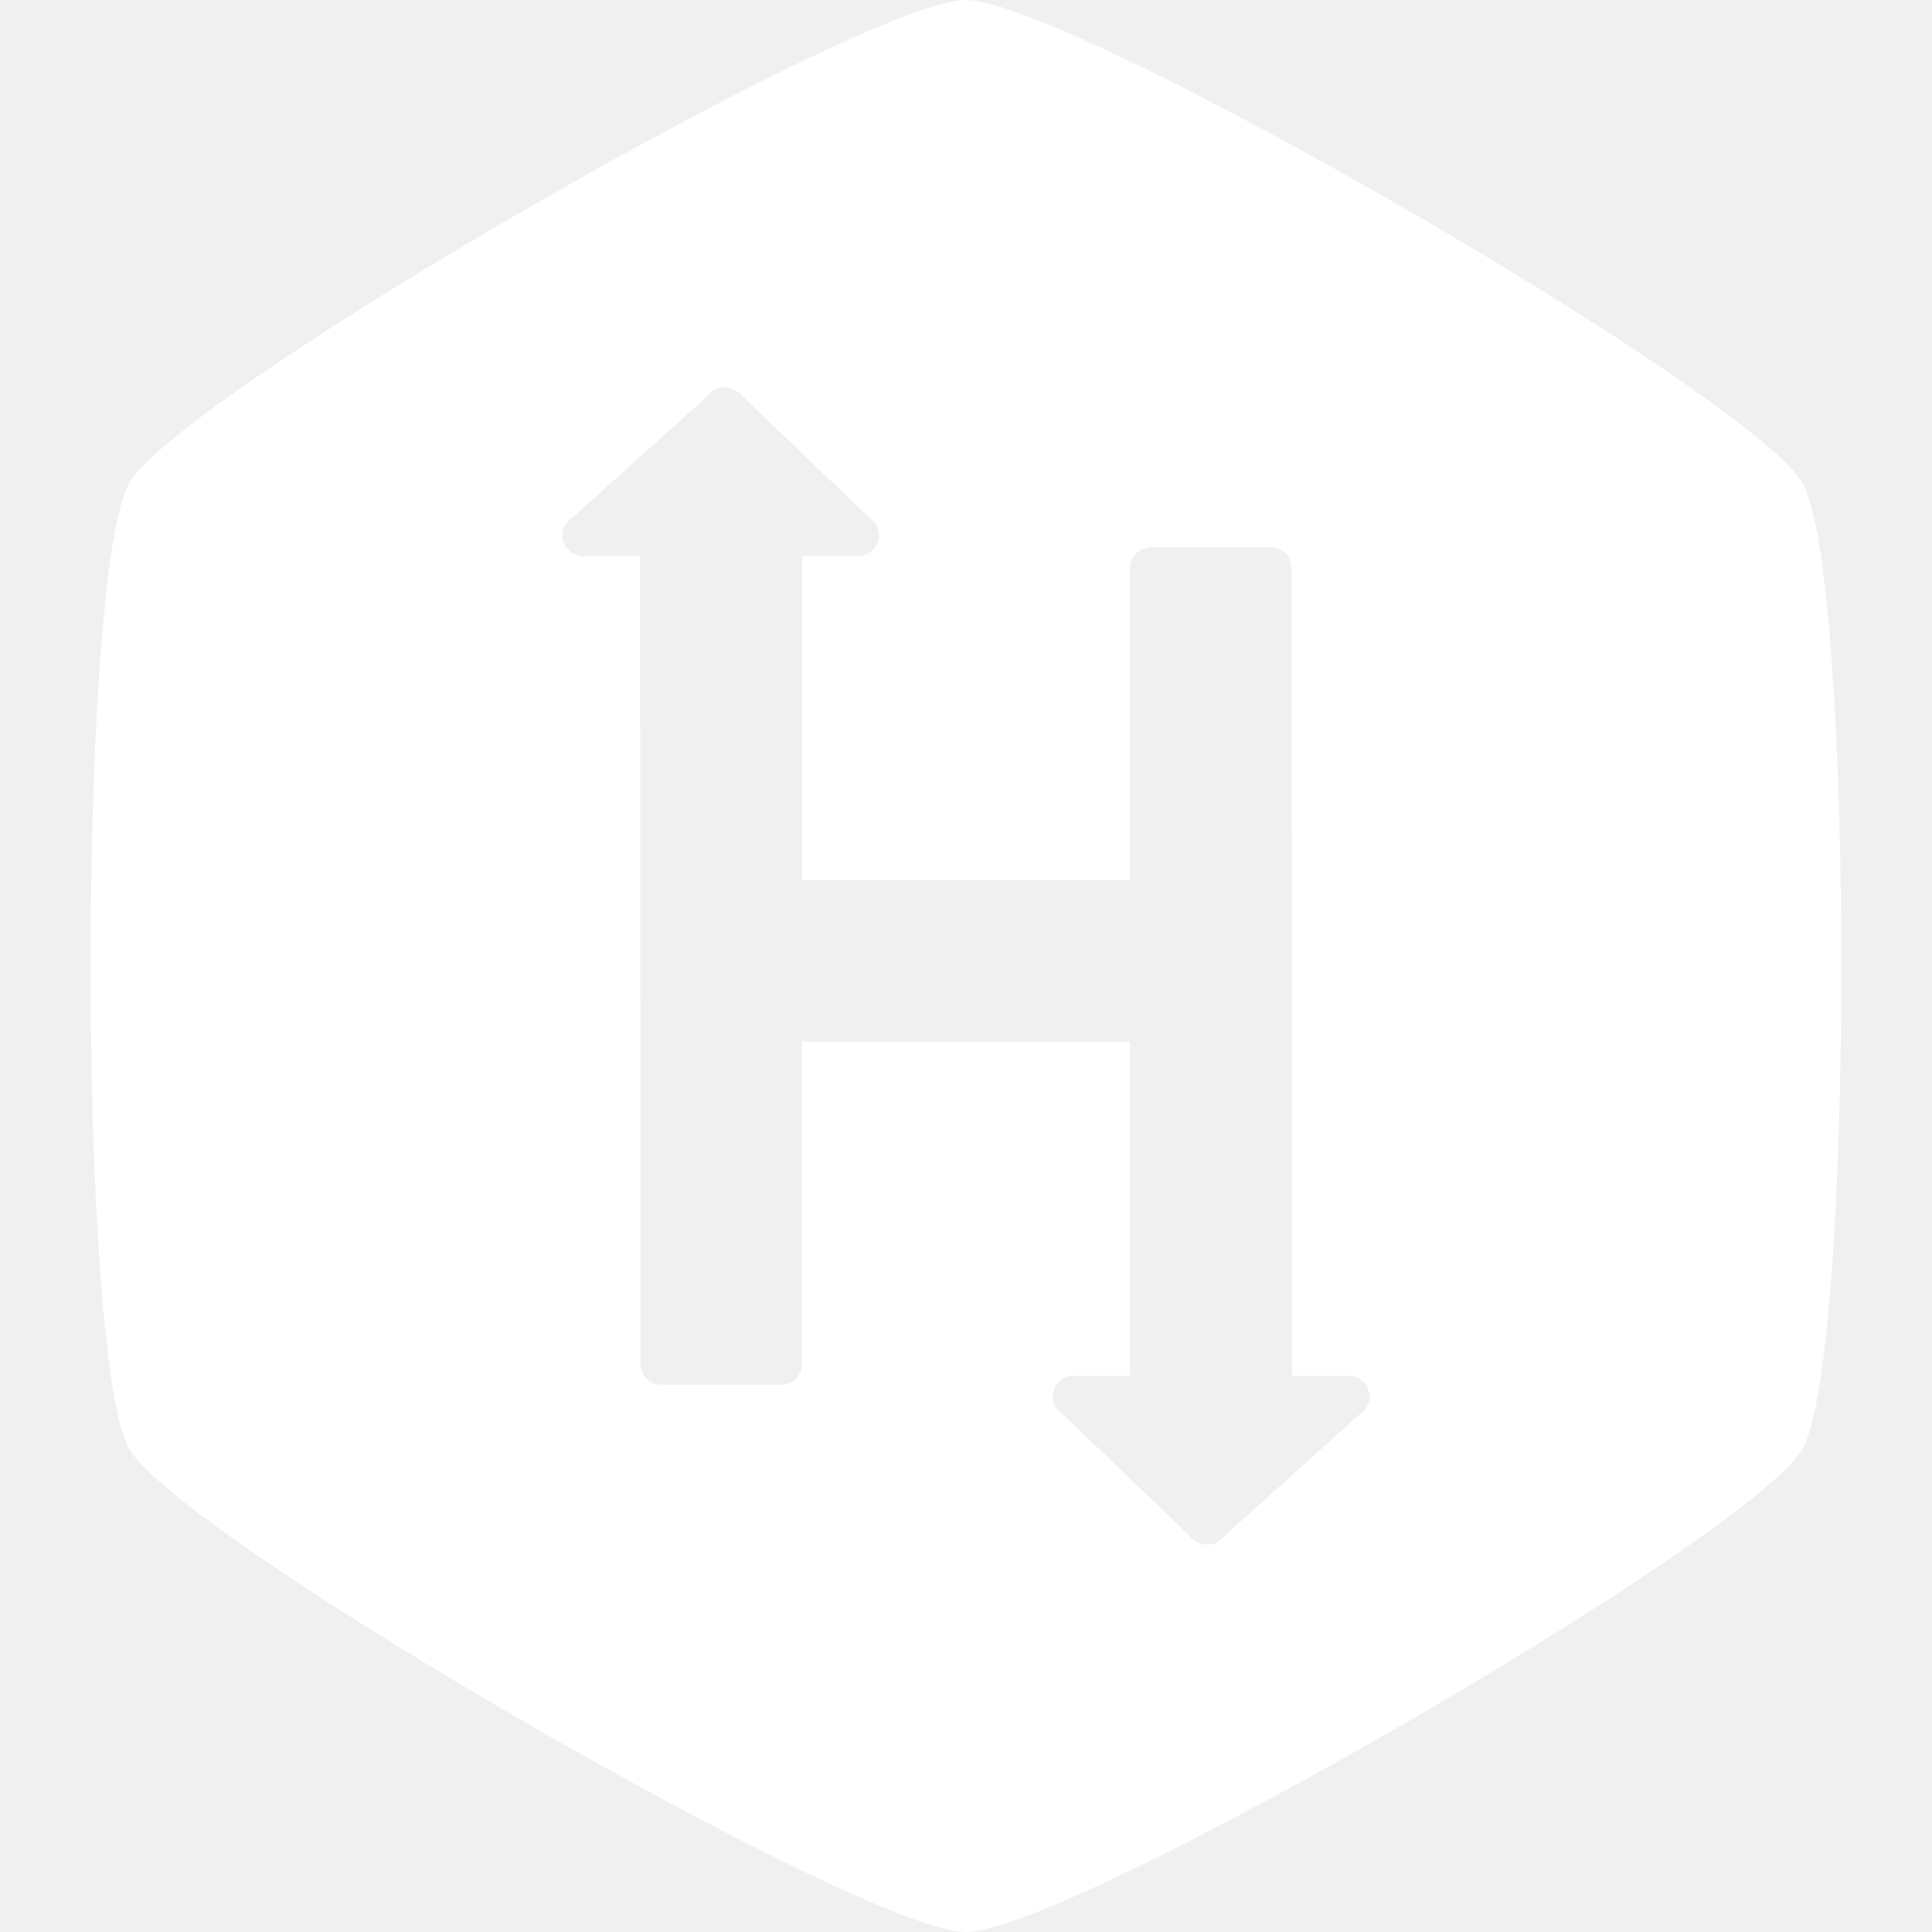
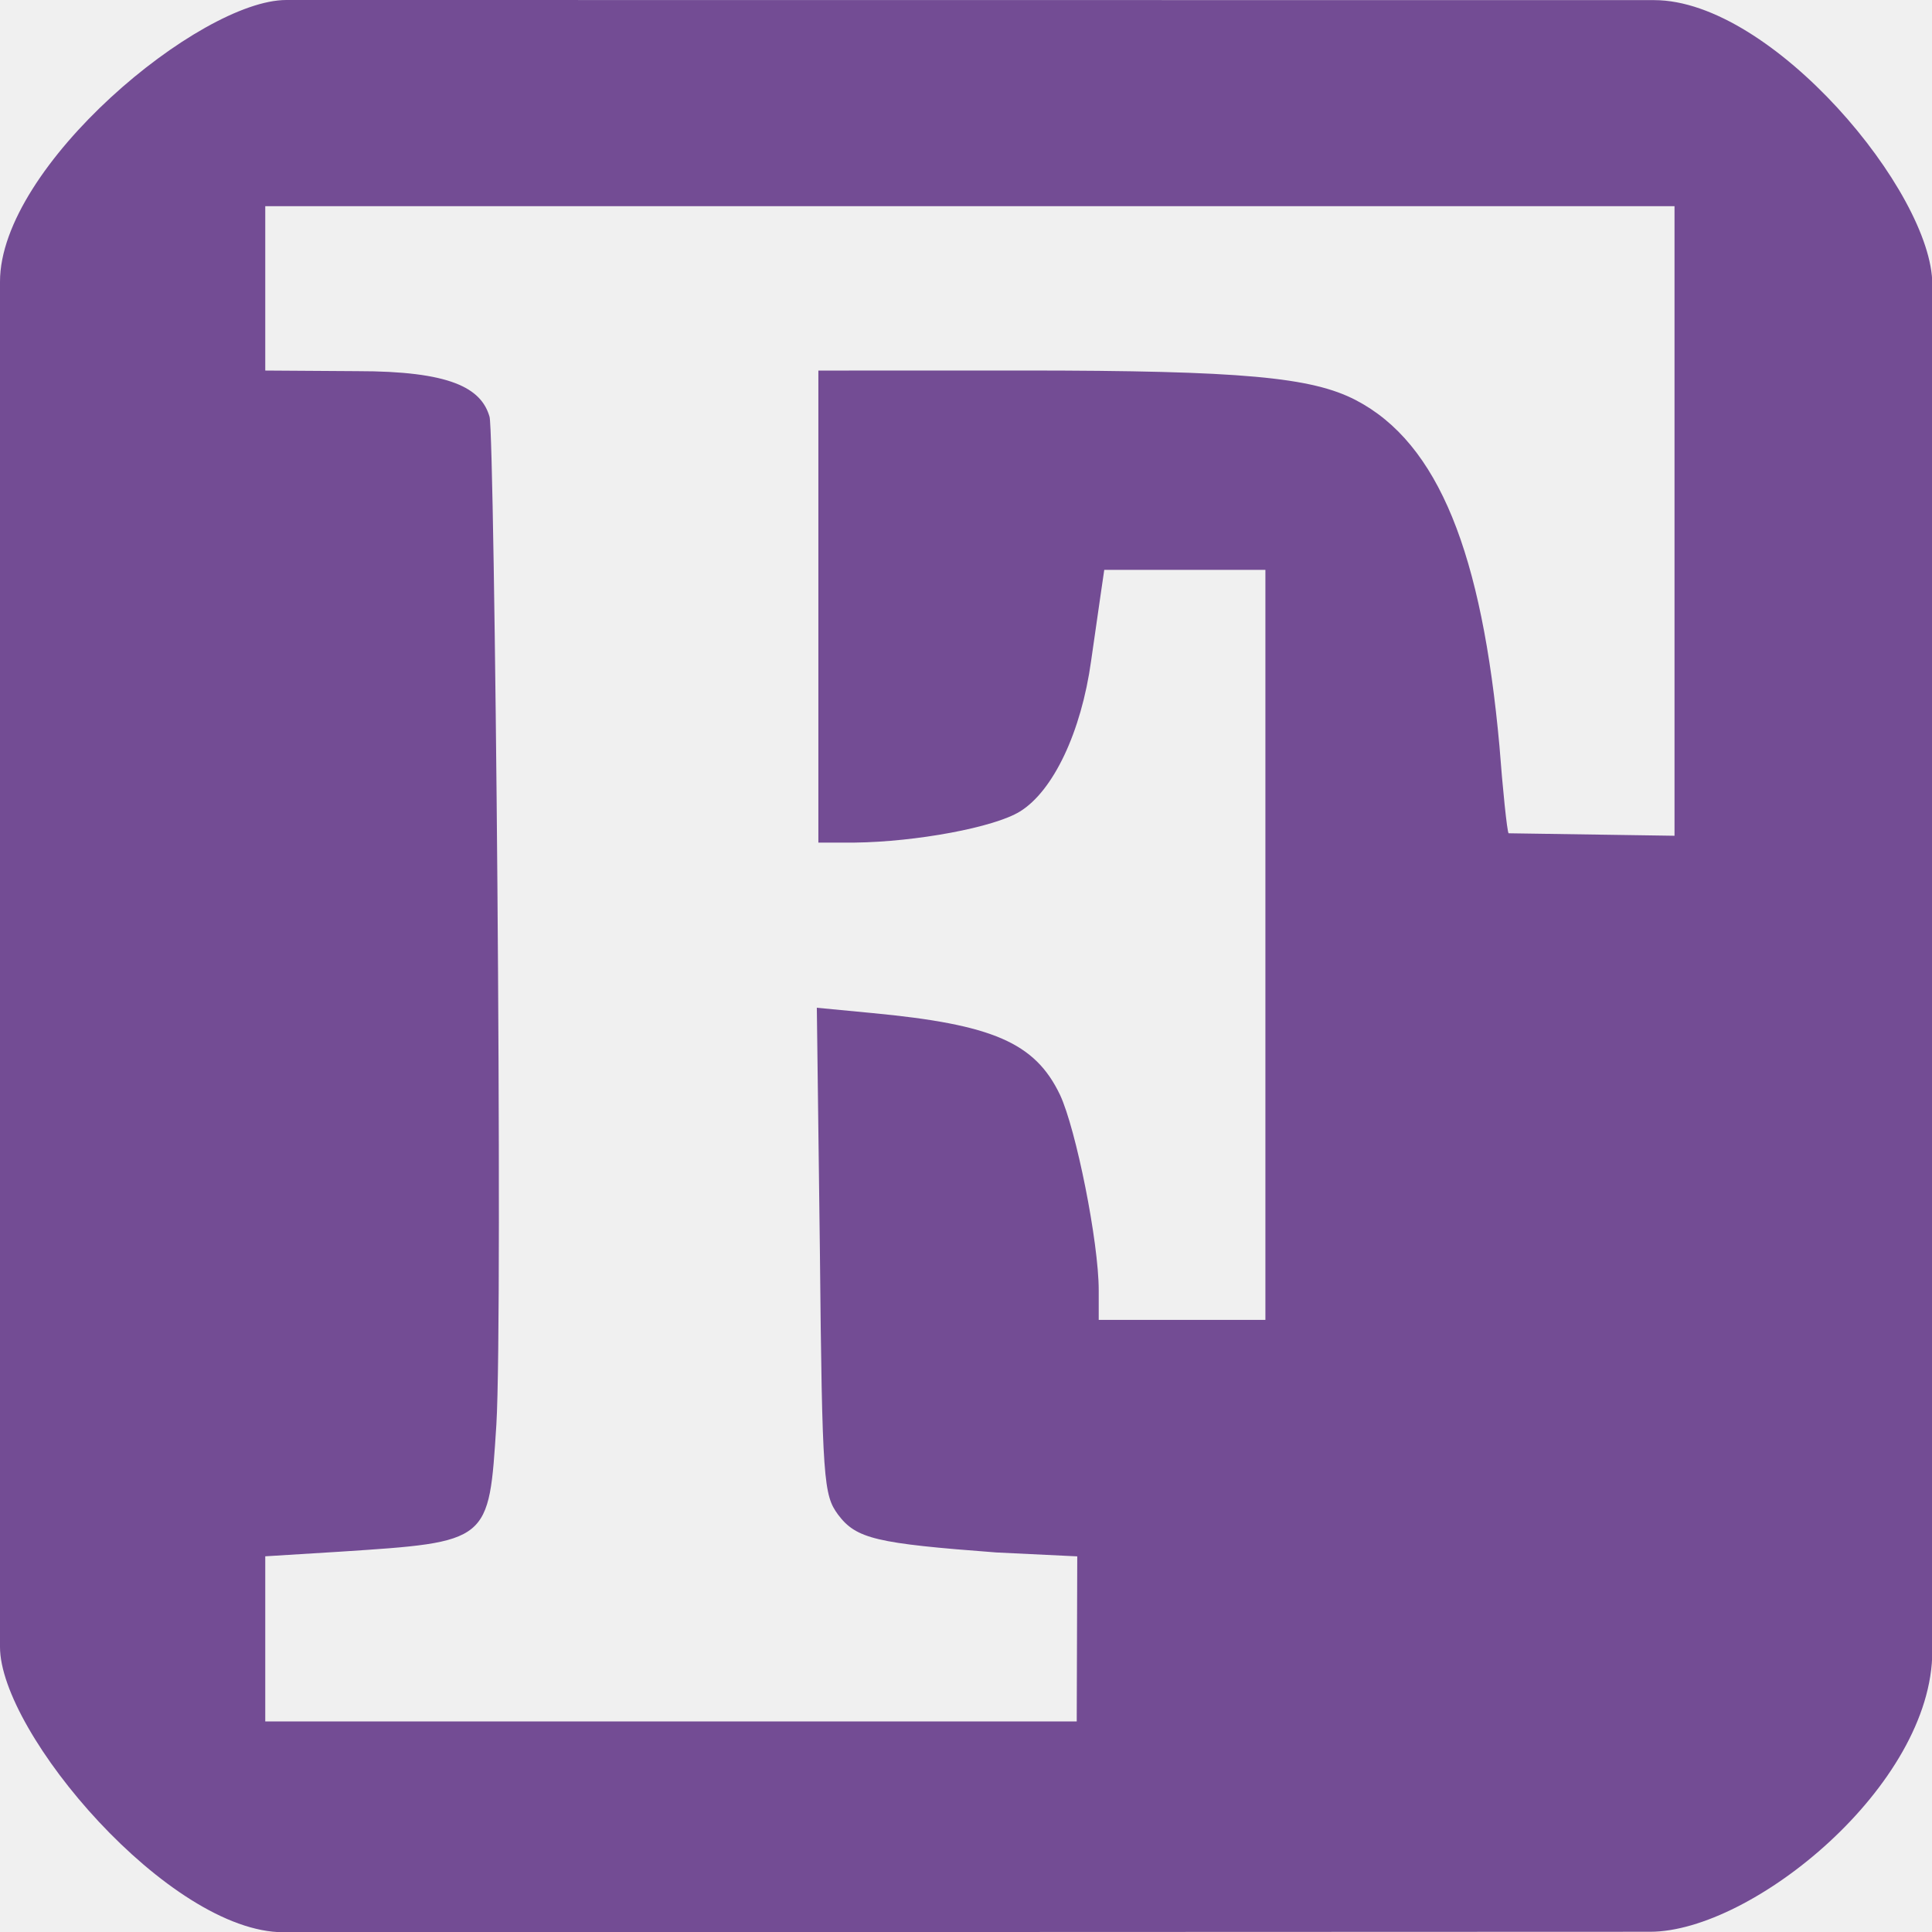
- <svg xmlns="http://www.w3.org/2000/svg" aria-hidden="true" role="img" class="iconify iconify--cib" width="32" height="32" preserveAspectRatio="xMidYMid meet" viewBox="0 0 32 32">
-   <path fill="#FFFFFF" d="M16 0c1.714 0 13 6.516 13.854 8c.859 1.484.859 14.516 0 16S17.713 32 16 32c-1.714 0-13-6.516-13.859-8c-.854-1.484-.854-14.516 0-16C3 6.516 14.287 0 16 0zm3.063 9.068a.344.344 0 0 0-.349.344v5.167h-5.427v-5.37h.932a.34.34 0 0 0 .339-.344a.347.347 0 0 0-.161-.292l-2.099-2.01a.386.386 0 0 0-.302-.146a.35.35 0 0 0-.276.141L9.48 8.574a.343.343 0 0 0 .183.636h.938l.01 13.38c0 .193.146.344.339.344h1.99a.343.343 0 0 0 .344-.344v-5.339h5.432v5.536h-.932a.343.343 0 0 0-.183.636l2.104 2.016c.057.083.188.146.302.146s.208-.063.276-.146l2.24-2.016a.343.343 0 0 0 .161-.292a.347.347 0 0 0-.344-.344h-.938l-.01-13.375a.34.34 0 0 0-.339-.349h-1.99z" />
+ <svg xmlns="http://www.w3.org/2000/svg" width="128" height="128" viewBox="0 0 128 128">
+   <path style="fill:#734c94;fill-opacity:1;fill-rule:nonzero;stroke:none" d="M18.969 0C13.25 0 0 11 0 18.66v90.453c0 5.692 11.21 18.903 18.781 18.903l90.551-.032c6.738-.004 18.688-9.683 18.688-18.601V18.84c0-6.078-10.61-18.832-18.43-18.832L18.969 0zm-1.395 13.66h93.367v41.711l-10.992-.164c-.101-.098-.402-3.047-.605-5.758C98.19 36.7 95.328 29.363 89.809 26.5c-2.914-1.504-7.457-1.95-22.02-1.953l-13.57.004v31.273h2.41c4.066-.05 9.234-1.004 10.941-2.058 2.211-1.356 4.067-5.27 4.72-9.989.491-3.445.87-6.023.87-6.023h10.676v49.691H72.793v-1.957c0-3.21-1.508-10.691-2.563-12.949-1.656-3.465-4.464-4.668-12.449-5.422l-3.664-.351.203 16.113c.149 15.308.25 16.164 1.203 17.469 1.207 1.605 2.512 1.906 10.493 2.507l5.355.258-.035 10.938H17.574v-10.942l4.922-.304c9.988-.653 9.887-.602 10.39-8.43.45-7.43-.116-65.598-.452-66.762-.551-1.922-2.618-3.027-8.786-3.023l-6.074-.04V13.66z" />
</svg>
